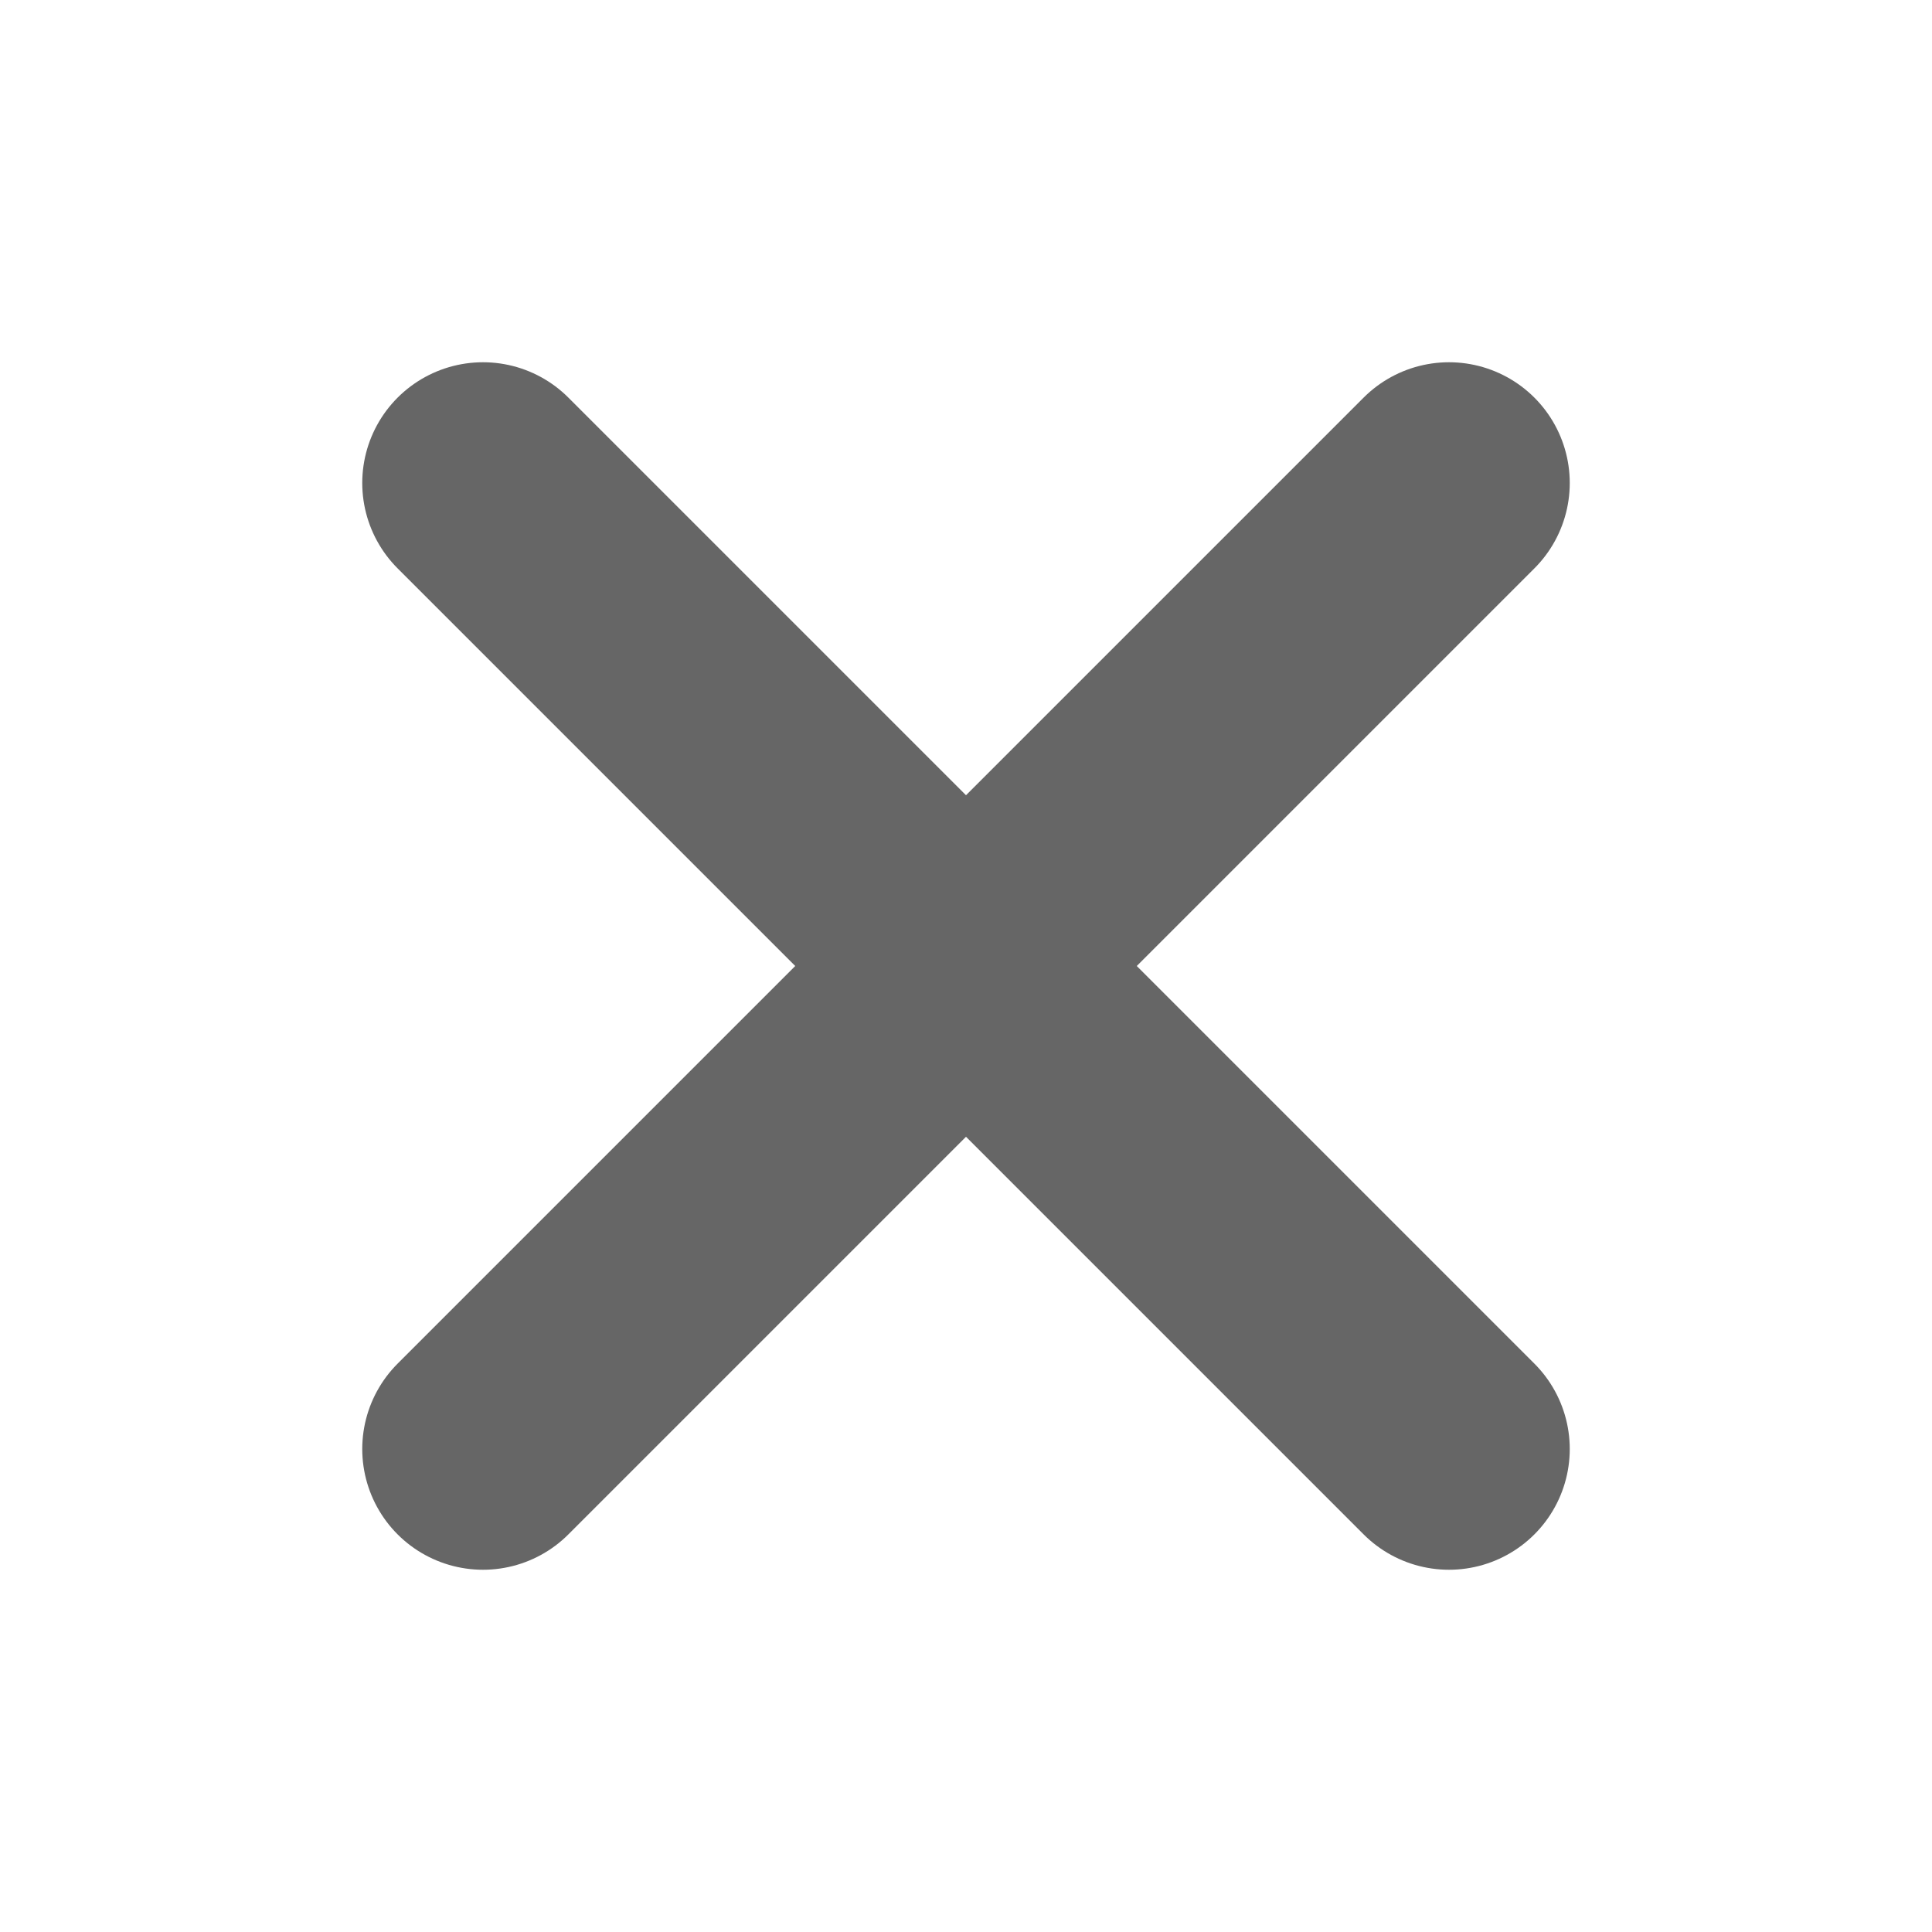
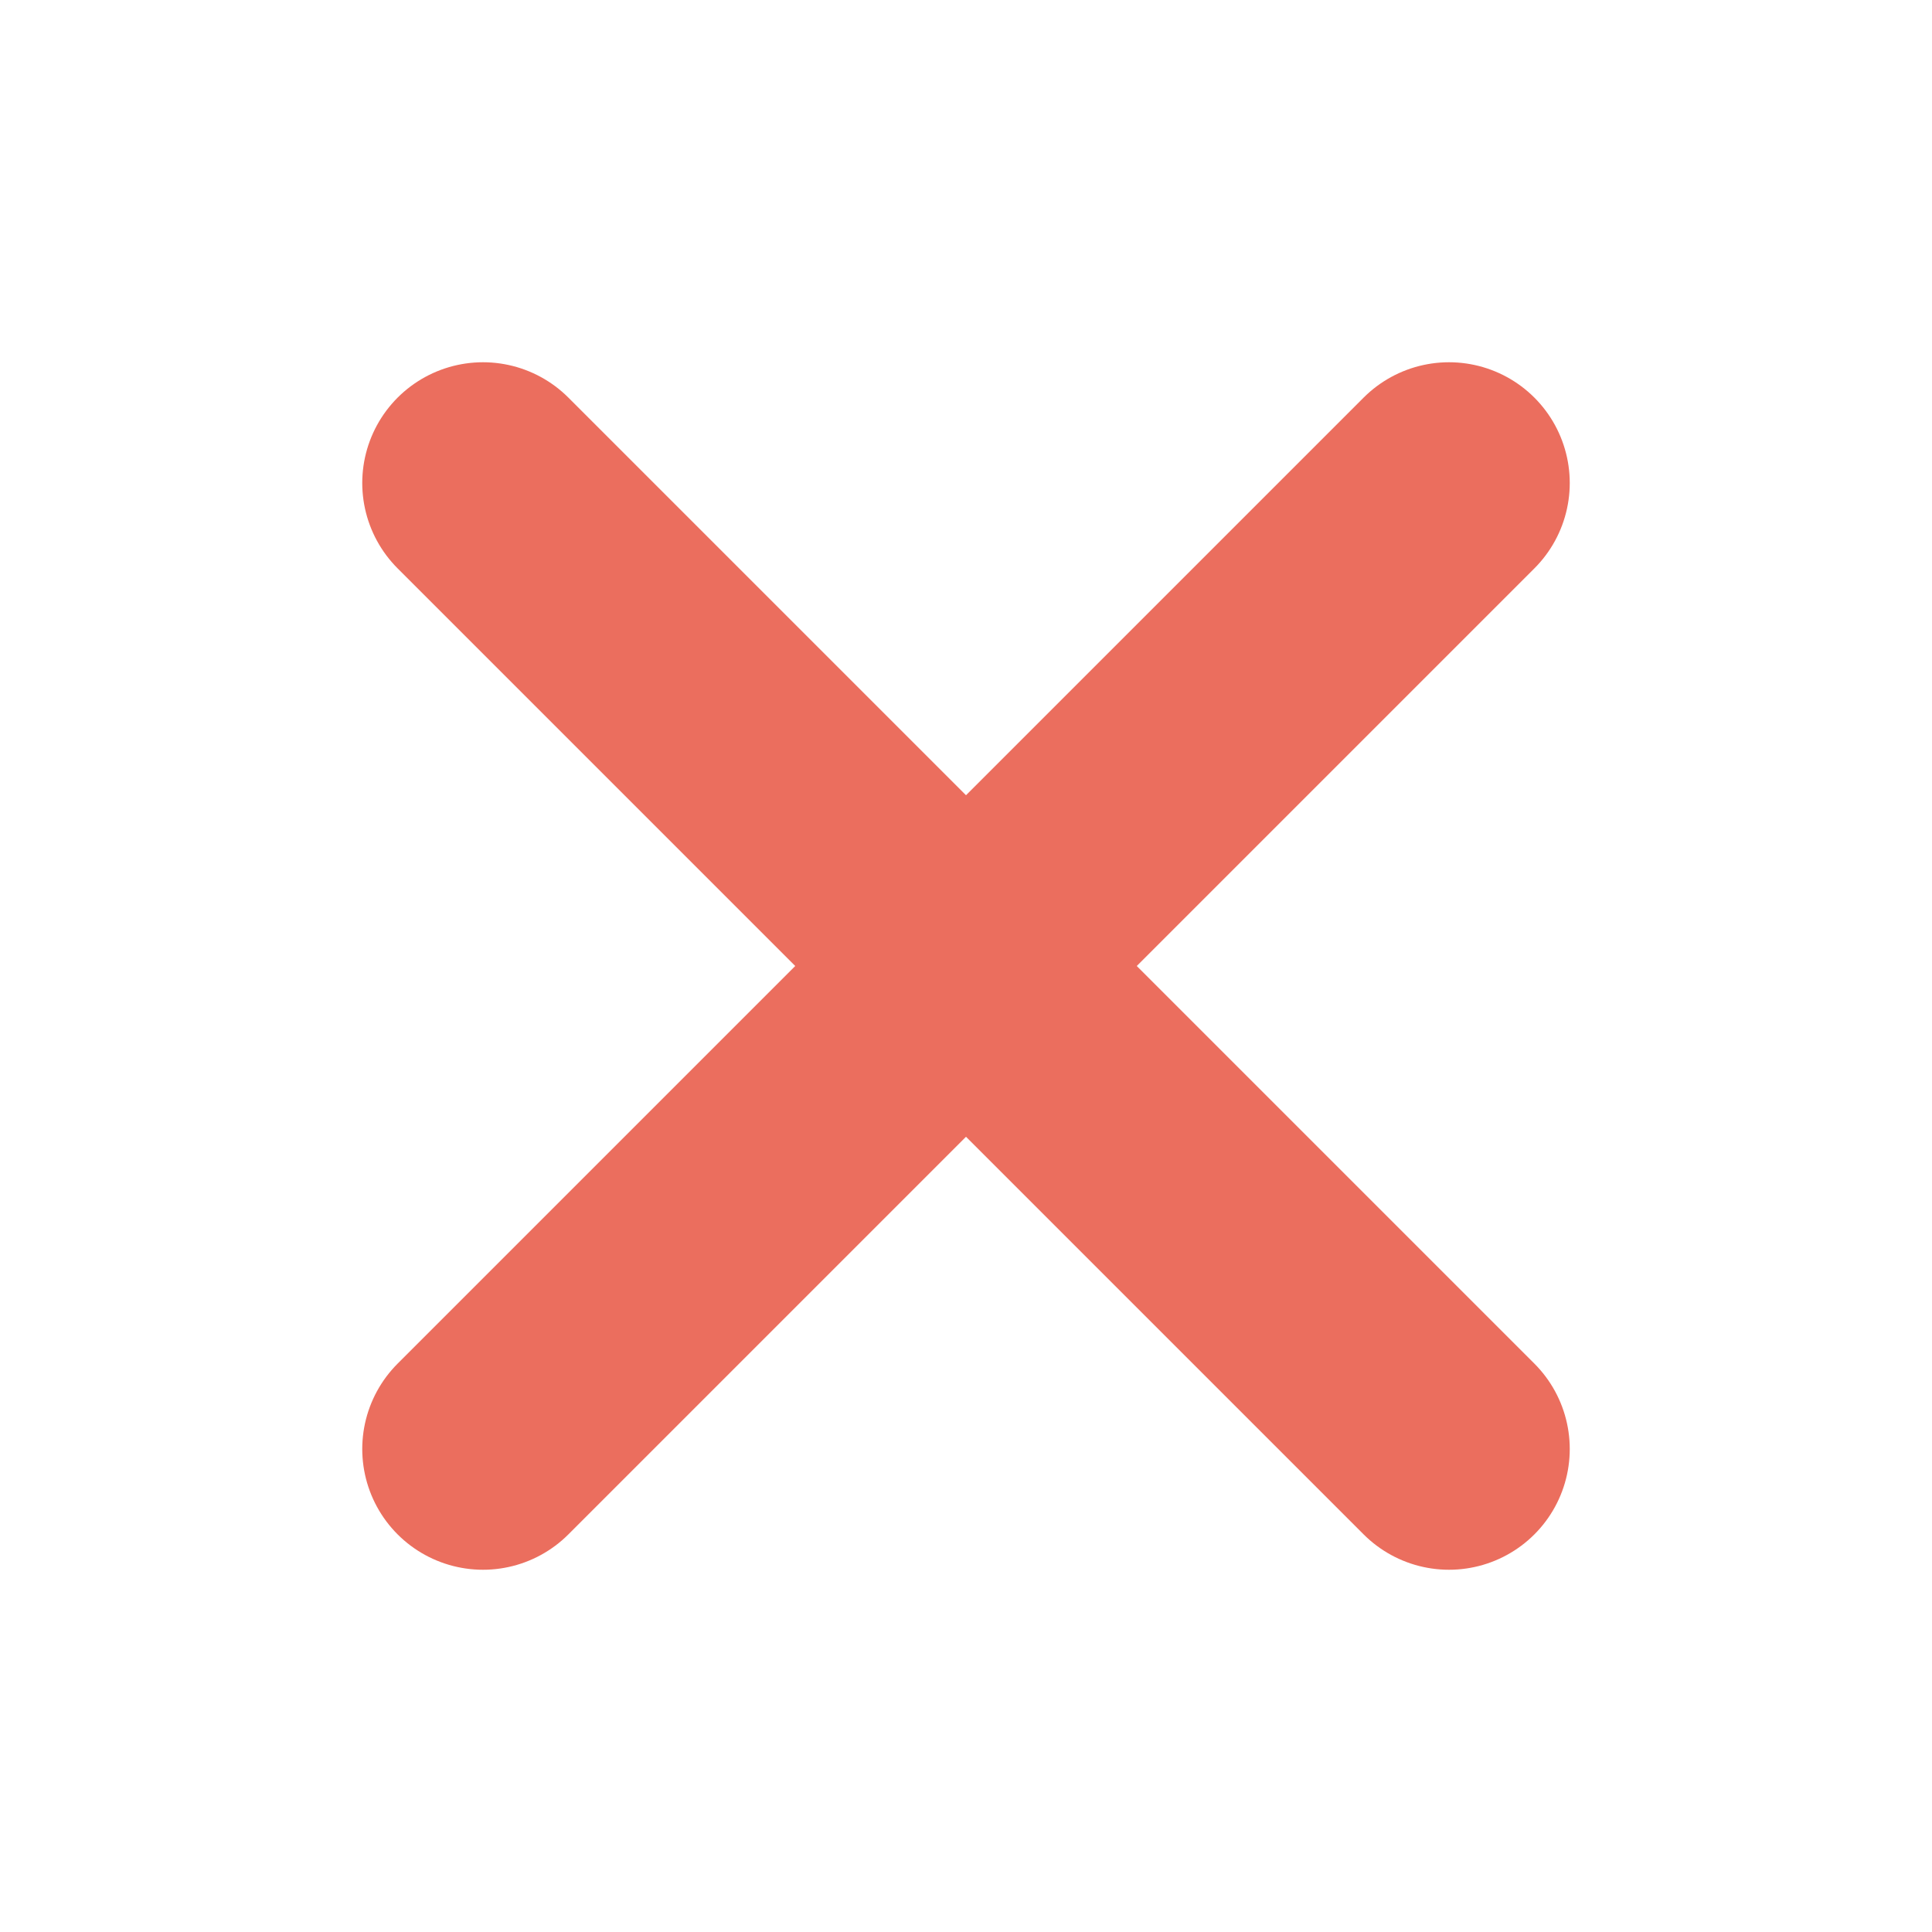
<svg xmlns="http://www.w3.org/2000/svg" width="16" height="16" viewBox="0 0 16 16">
  <defs>
    <style>
      .a {
        fill: none;
-         stroke: #666;
+         stroke: #eb6e5e;
        stroke-linecap: round;
        stroke-linejoin: round;
        stroke-width: 2px;
      }
    </style>
  </defs>
  <line class="a" x1="12" y1="4" x2="4" y2="12" />
  <line class="a" x1="12" y1="12" x2="4" y2="4" />
</svg>
